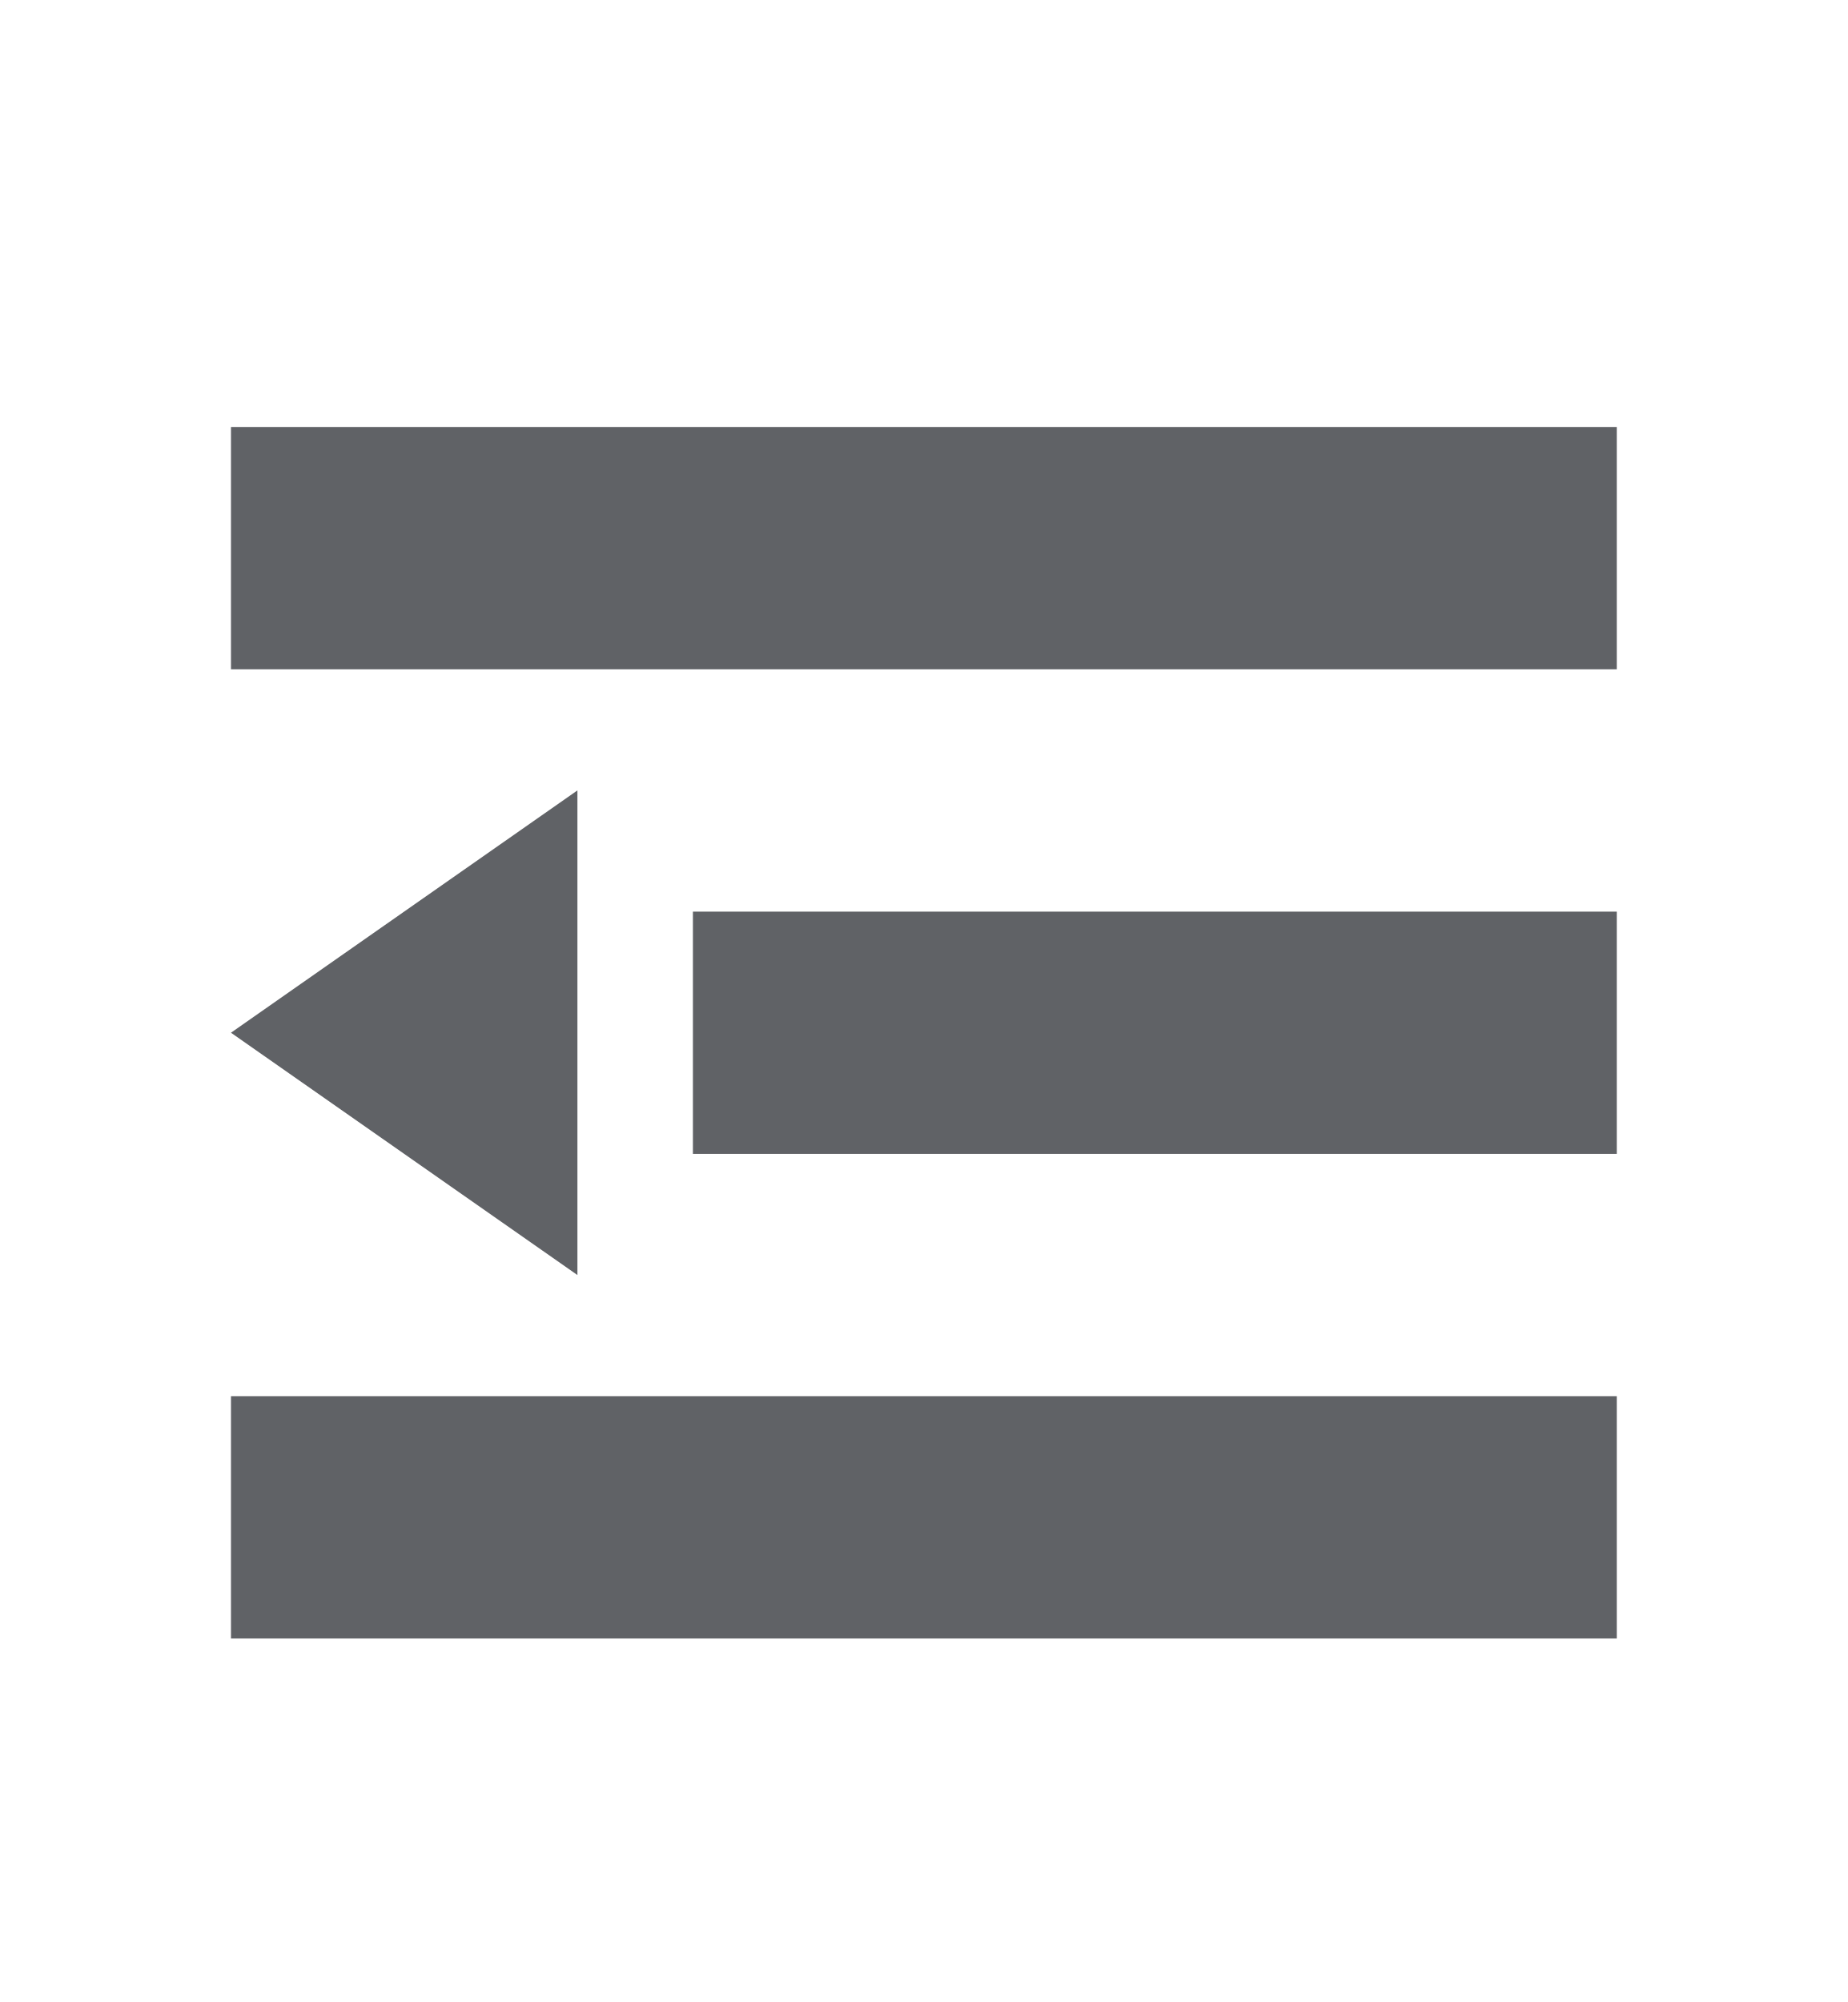
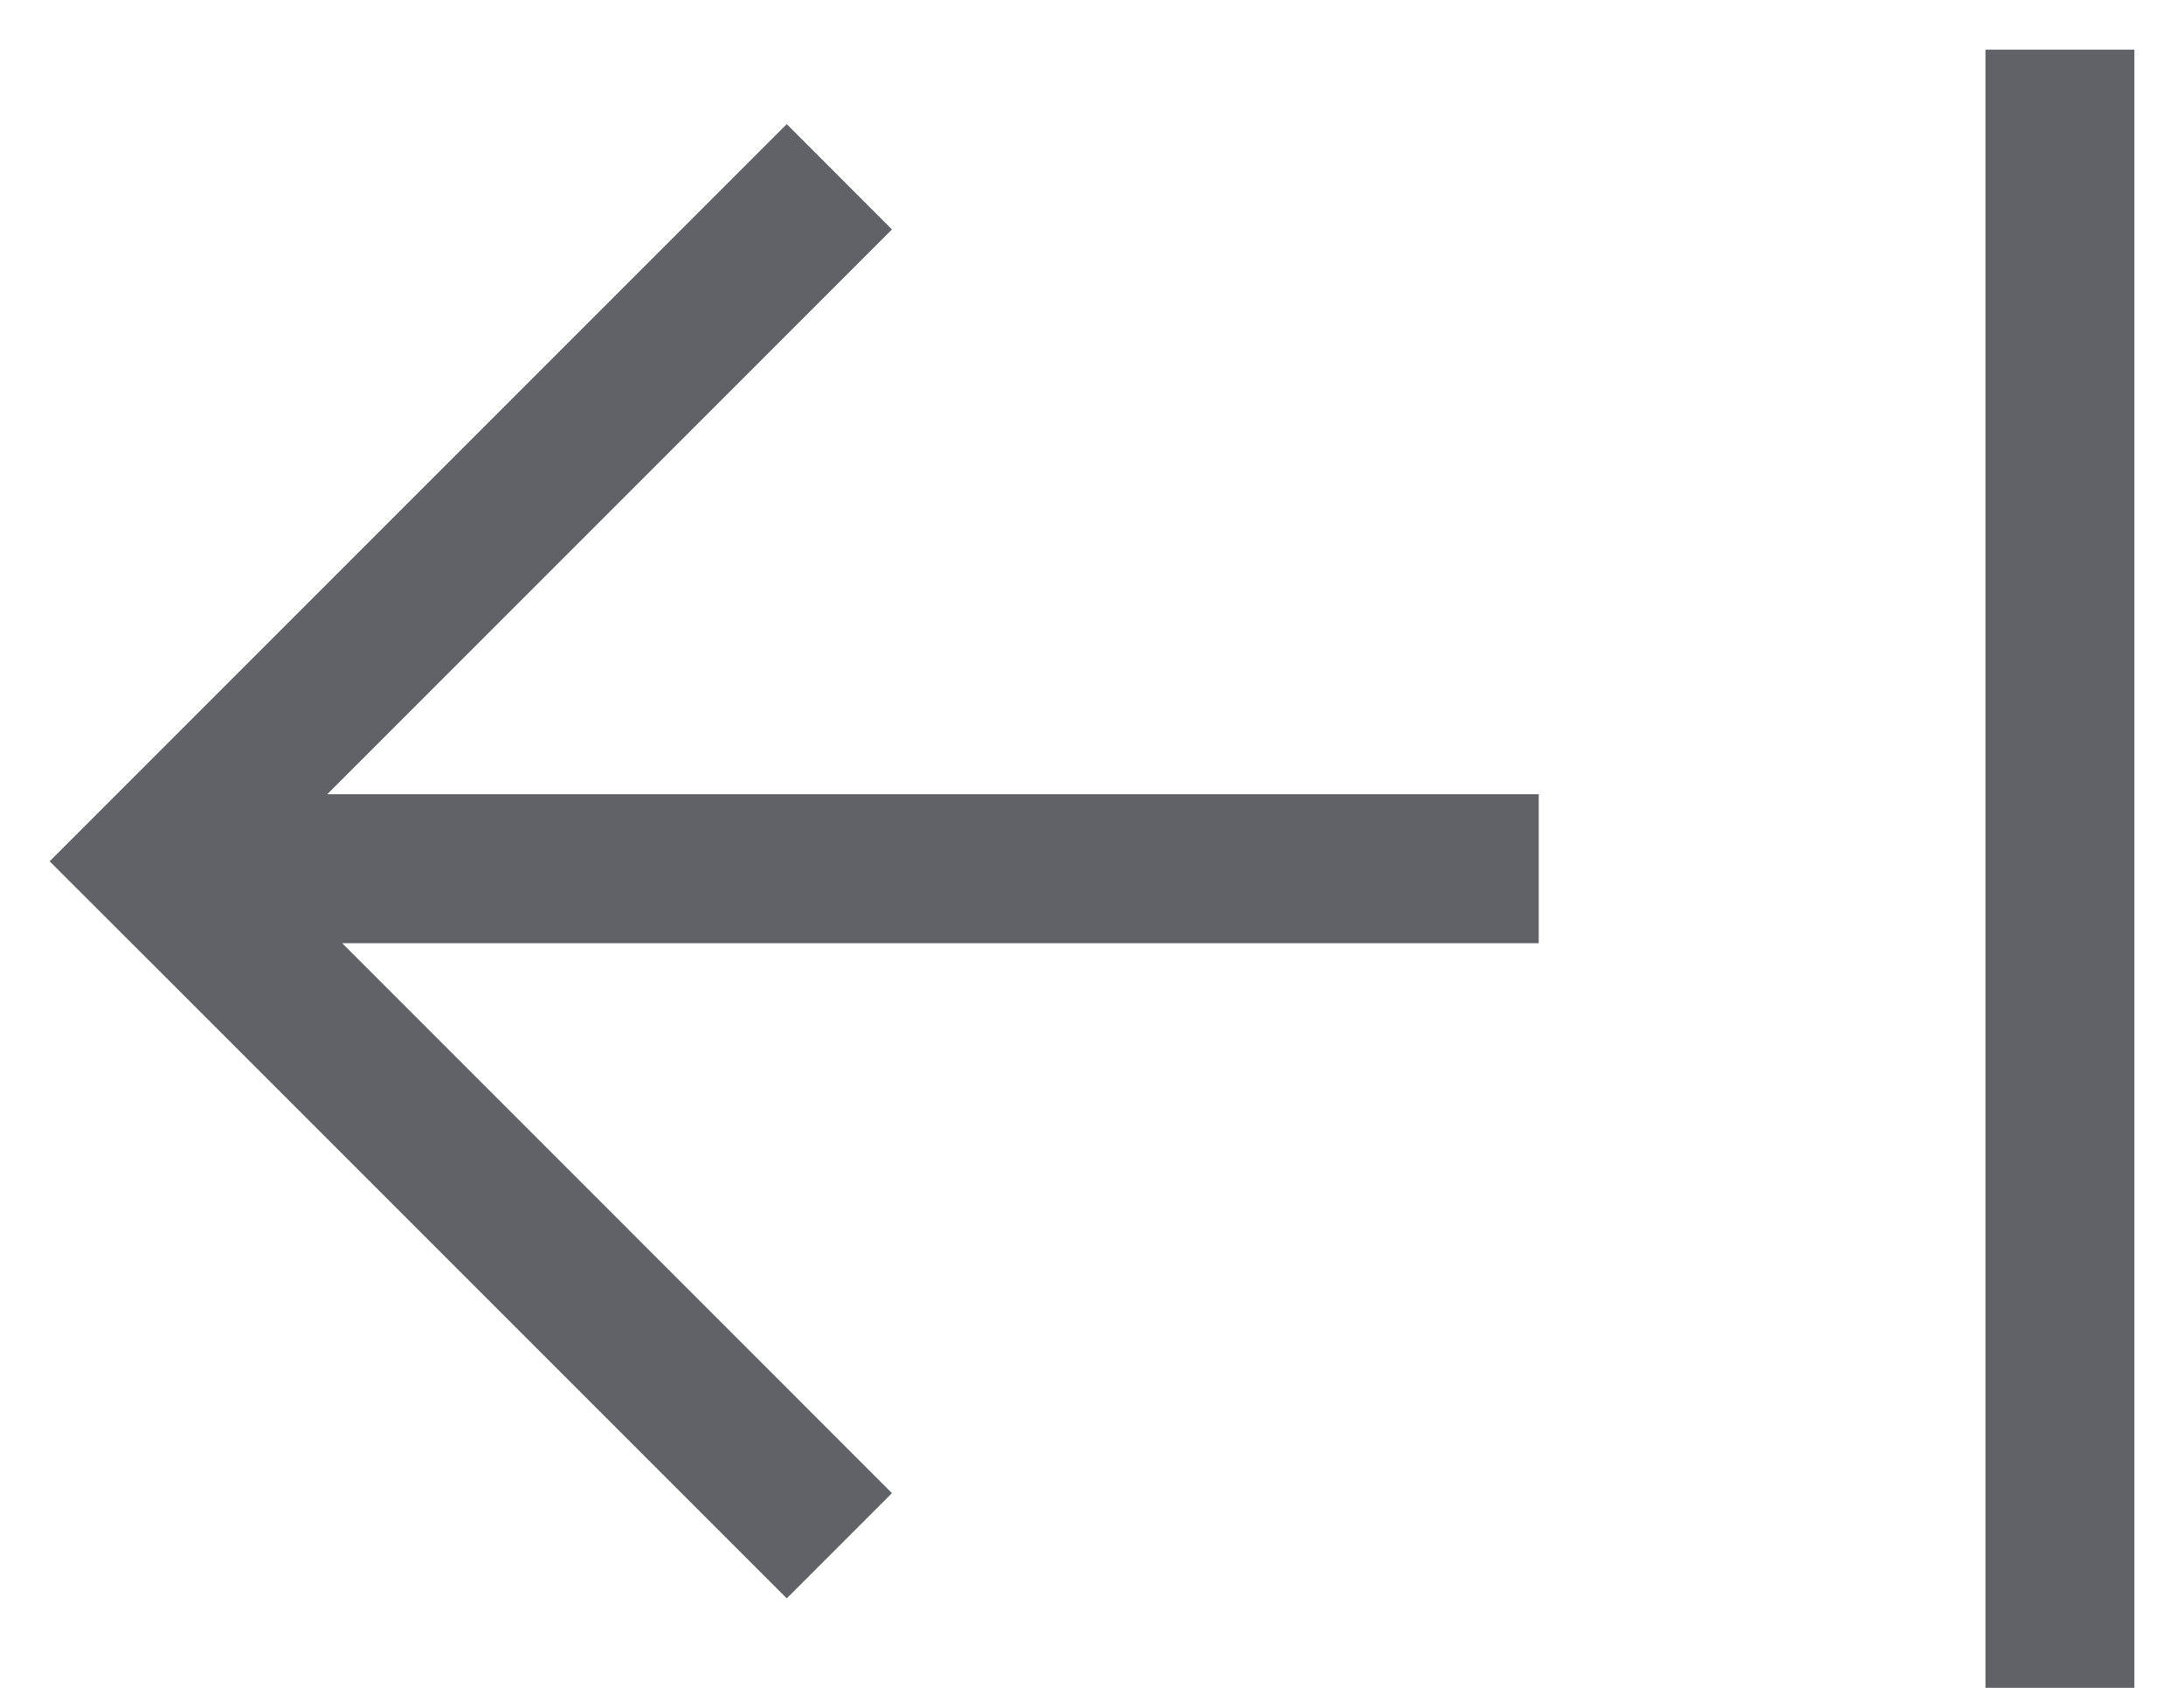
- <svg xmlns="http://www.w3.org/2000/svg" width="24" height="26" viewBox="0 0 24 26" fill="none">
-   <path d="M21 5.545H3V8.692H21V5.545ZM21 11.839H9V14.986H21V11.839ZM21 18.132H3V21.279H21V18.132ZM7.5 10.265L3 13.412L7.5 16.559V10.265Z" fill="#606266" />
+ <svg xmlns="http://www.w3.org/2000/svg" width="22" height="17" viewBox="0 0 22 17" fill="none">
+   <path fill-rule="evenodd" clip-rule="evenodd" d="M21.5 0.5H20V17H21.5V0.5ZM7.925 1.25L1.561 7.614L0.5 8.675L1.561 9.735L7.925 16.099L8.985 15.039L3.447 9.5H15.5V8H3.296L8.985 2.311L7.925 1.25Z" fill="#606266" />
</svg>
